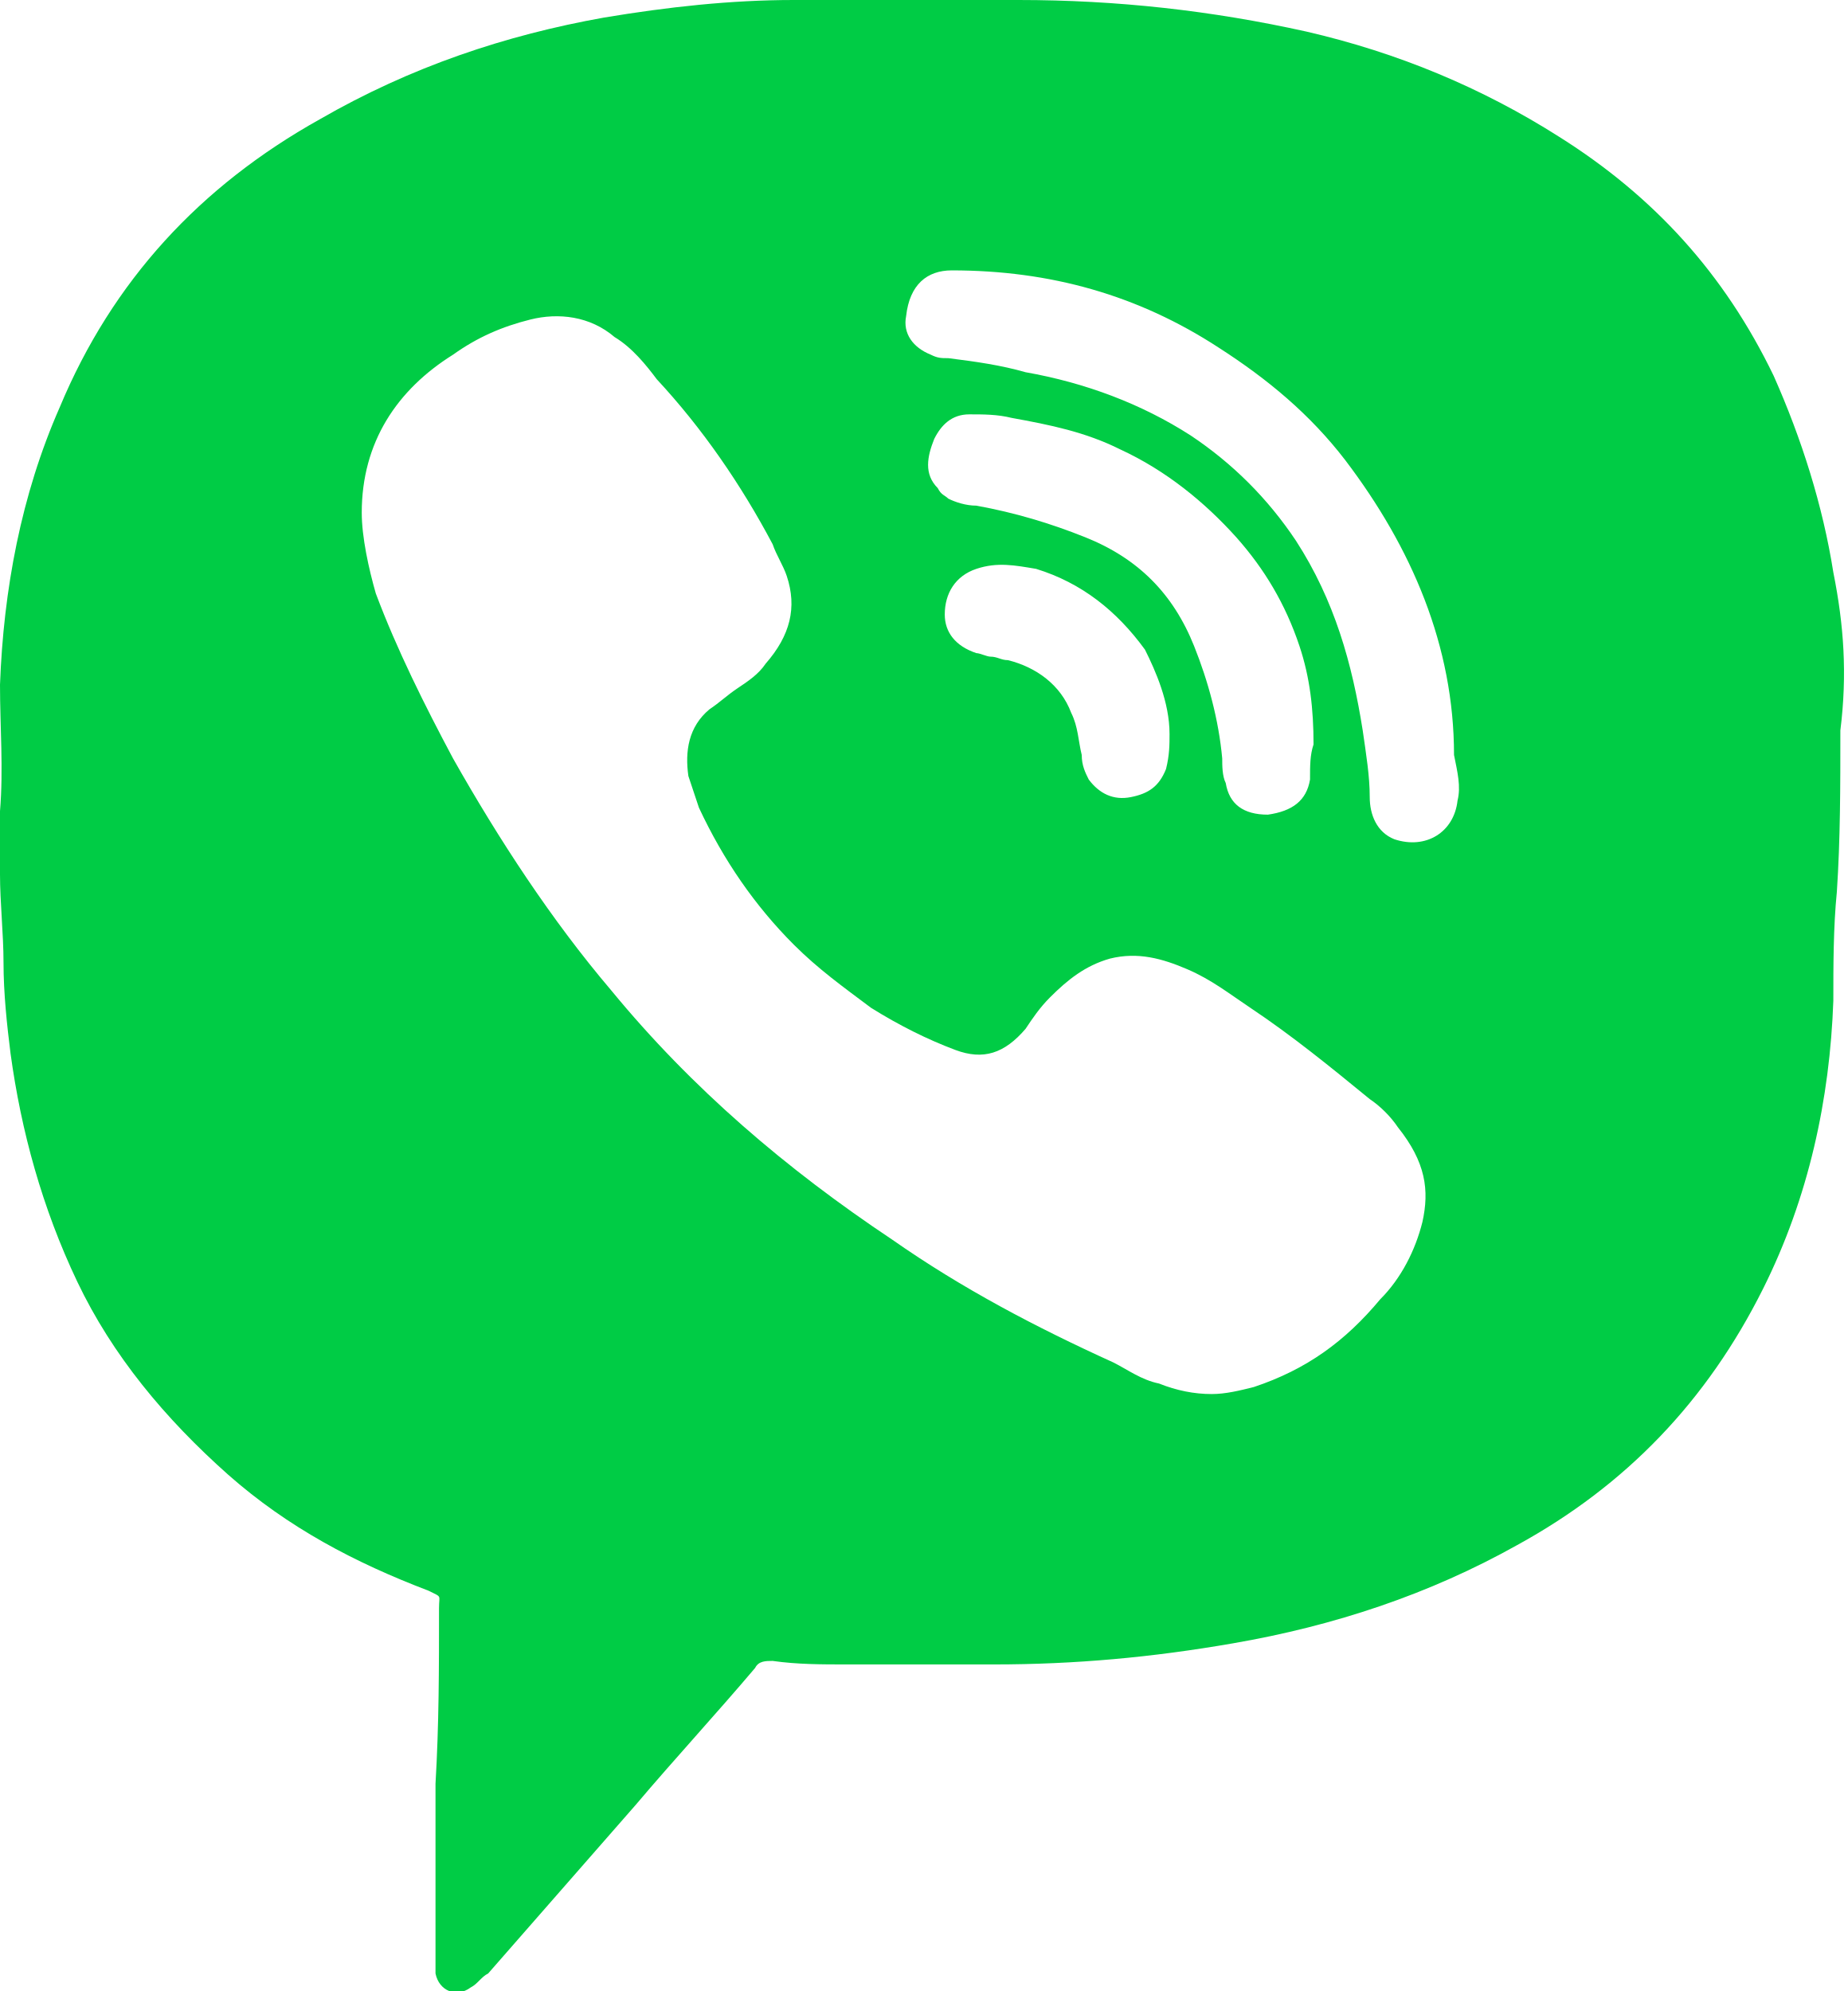
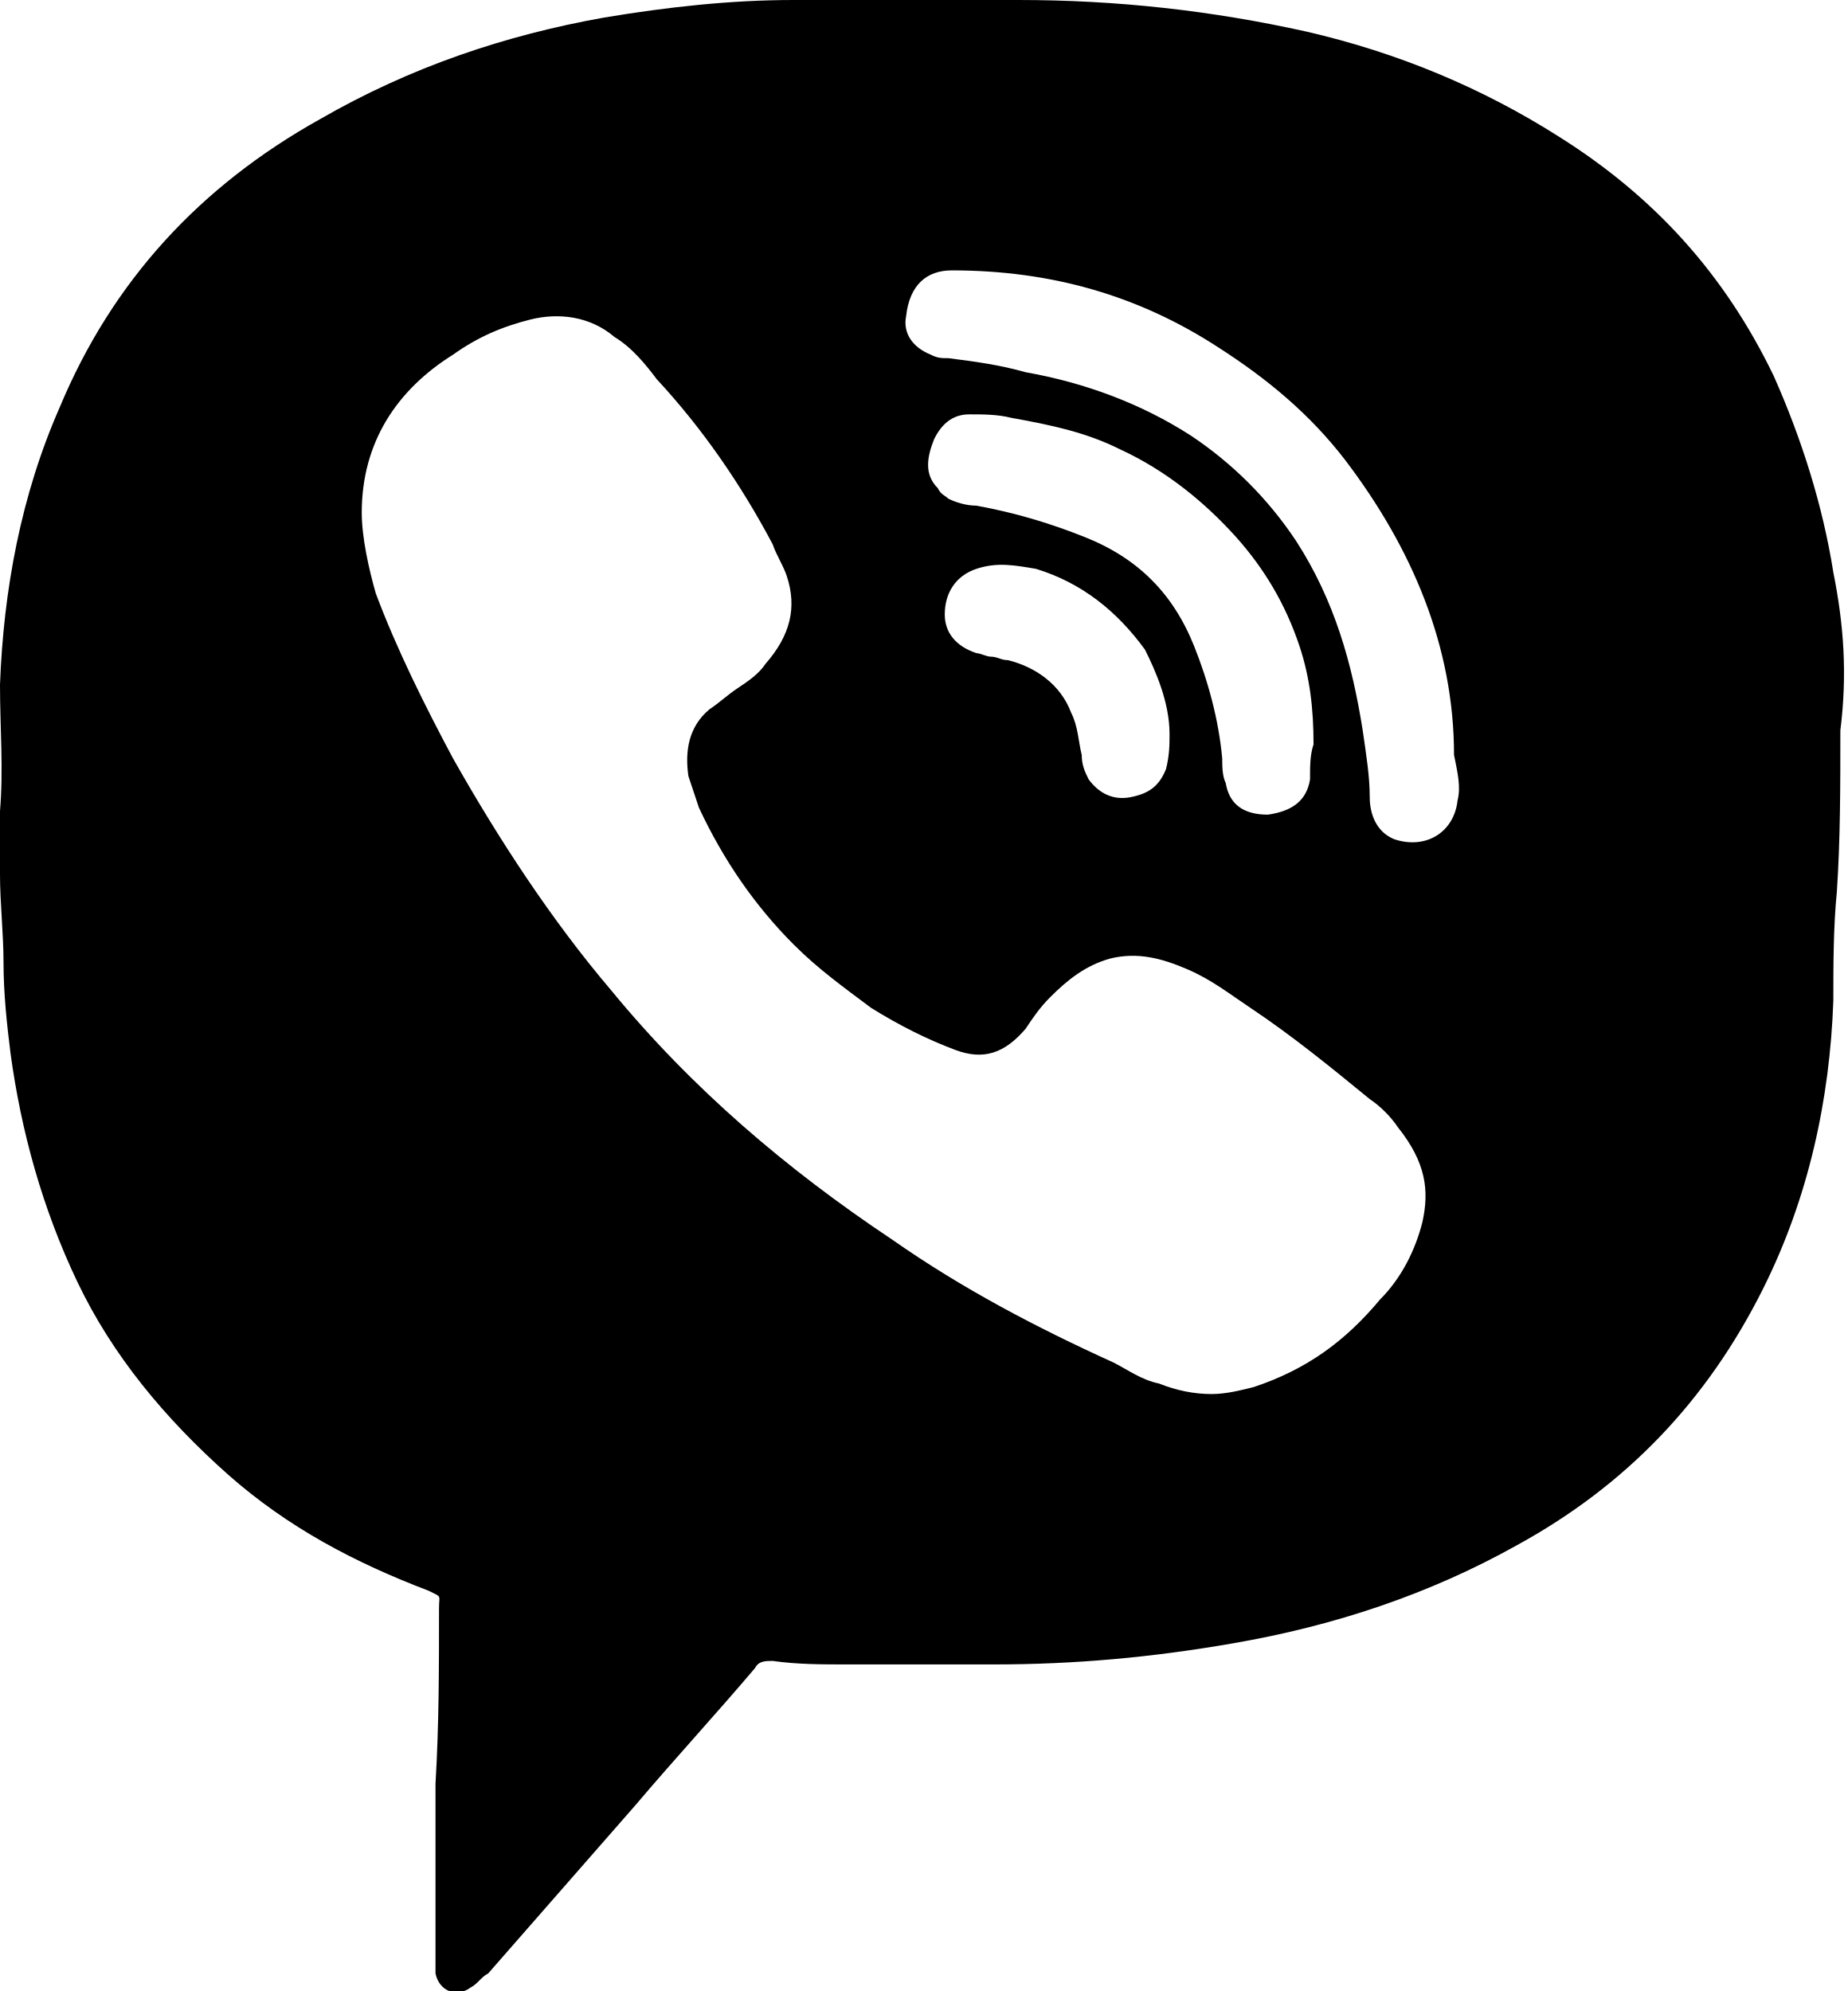
<svg xmlns="http://www.w3.org/2000/svg" version="1.1" id="Слой_1" x="0px" y="0px" viewBox="0 0 52.6 56.7" style="enable-background:new 0 0 52.6 56.7;" xml:space="preserve">
-   <style type="text/css">
- 	.st0{fill:#00CC45;}
- </style>
  <path class="st0" d="M52.2,16.3c-0.3-1.9-0.9-3.8-1.7-5.6c-1.4-2.9-3.4-5.1-6.1-6.8c-2.2-1.4-4.6-2.4-7.2-3  c-2.7-0.6-5.4-0.9-8.2-0.9c-2.2,0-4.3,0-6.4,0c-1.8,0-3.6,0.2-5.4,0.5C14.4,1,11.7,1.9,9.1,3.4C5.7,5.3,3.2,8,1.7,11.6  c-1.1,2.5-1.6,5.2-1.7,7.9c0,1.2,0.1,2.4,0,3.6c0,0.6,0,1.2,0,1.8c0,0.8,0.1,1.7,0.1,2.5c0,0.9,0.1,1.8,0.2,2.6  c0.3,2.2,0.9,4.4,1.9,6.5c1,2.1,2.5,3.9,4.3,5.5c1.7,1.5,3.6,2.5,5.7,3.3c0.4,0.2,0.3,0.1,0.3,0.5c0,1.7,0,3.3-0.1,5  c0,1.7,0,3.3,0,5c0,0.1,0,0.3,0,0.4c0.1,0.5,0.6,0.7,1,0.4c0.2-0.1,0.3-0.3,0.5-0.4c1.4-1.6,2.8-3.2,4.2-4.8  c1.1-1.3,2.3-2.6,3.4-3.9c0.1-0.2,0.3-0.2,0.5-0.2c0.7,0.1,1.4,0.1,2.1,0.1c1.4,0,2.8,0,4.2,0c2.3,0,4.5-0.2,6.8-0.6  c2.9-0.5,5.6-1.4,8.1-2.8c3.1-1.7,5.4-4.1,7-7.3c1.3-2.6,1.9-5.4,2-8.2c0-1,0-2.1,0.1-3.1c0.1-1.5,0.1-3,0.1-4.6  C52.6,19.2,52.5,17.8,52.2,16.3z M40.5,34.8c-0.2,0.8-0.6,1.6-1.2,2.2c-1,1.2-2.1,2-3.6,2.5c-0.4,0.1-0.8,0.2-1.2,0.2  c-0.5,0-1-0.1-1.5-0.3c-0.5-0.1-0.9-0.4-1.3-0.6c-2.2-1-4.3-2.1-6.3-3.5c-3-2-5.7-4.3-8-7.1c-1.7-2-3.2-4.3-4.5-6.6  c-0.8-1.5-1.6-3.1-2.2-4.7c-0.2-0.7-0.4-1.6-0.4-2.3c0-2,1-3.5,2.6-4.5c0.7-0.5,1.4-0.8,2.2-1c0.8-0.2,1.7-0.1,2.4,0.5  c0.5,0.3,0.9,0.8,1.2,1.2c1.3,1.4,2.4,3,3.3,4.7c0.1,0.3,0.3,0.6,0.4,0.9c0.3,0.9,0.1,1.7-0.6,2.5c-0.2,0.3-0.5,0.5-0.8,0.7  c-0.3,0.2-0.5,0.4-0.8,0.6c-0.6,0.5-0.7,1.2-0.6,1.9c0.1,0.3,0.2,0.6,0.3,0.9c0.7,1.5,1.6,2.8,2.7,3.9c0.7,0.7,1.4,1.2,2.2,1.8  c0.8,0.5,1.6,0.9,2.4,1.2c0.8,0.3,1.4,0.1,2-0.6c0.2-0.3,0.4-0.6,0.7-0.9c0.5-0.5,1-0.9,1.7-1.1c0.8-0.2,1.5,0,2.2,0.3  c0.7,0.3,1.2,0.7,1.8,1.1c1.2,0.8,2.3,1.7,3.4,2.6c0.3,0.2,0.6,0.5,0.8,0.8C40.6,33.1,40.7,33.9,40.5,34.8z M37.3,22.2  c-0.1,0.6-0.5,0.9-1.2,1c-0.7,0-1.1-0.3-1.2-0.9c-0.1-0.2-0.1-0.5-0.1-0.7c-0.1-1.1-0.4-2.2-0.8-3.2c-0.6-1.5-1.6-2.5-3.1-3.1  c-1-0.4-2-0.7-3.1-0.9c-0.3,0-0.6-0.1-0.8-0.2c-0.1-0.1-0.2-0.1-0.3-0.3c-0.4-0.4-0.3-0.9-0.1-1.4c0.2-0.4,0.5-0.7,1-0.7  c0.4,0,0.8,0,1.2,0.1c1.1,0.2,2.1,0.4,3.1,0.9c1.3,0.6,2.4,1.5,3.3,2.5c0.8,0.9,1.4,1.9,1.8,3.1c0.3,0.9,0.4,1.8,0.4,2.8  C37.3,21.5,37.3,21.8,37.3,22.2z M33.3,20.9c0,0.3,0,0.6-0.1,1c-0.2,0.5-0.5,0.7-1,0.8c-0.5,0.1-0.9-0.1-1.2-0.5  c-0.1-0.2-0.2-0.4-0.2-0.7c-0.1-0.4-0.1-0.8-0.3-1.2c-0.3-0.8-1-1.3-1.8-1.5c-0.2,0-0.3-0.1-0.5-0.1c-0.1,0-0.3-0.1-0.4-0.1  c-0.6-0.2-0.9-0.6-0.9-1.1c0-0.6,0.3-1.1,0.9-1.3c0.6-0.2,1.1-0.1,1.7,0c1.3,0.4,2.3,1.2,3.1,2.3C32.9,19.1,33.3,20,33.3,20.9z   M41.5,22.8c-0.1,0.9-0.9,1.4-1.8,1.1c-0.5-0.2-0.7-0.7-0.7-1.2c0-0.6-0.1-1.2-0.2-1.9c-0.3-1.9-0.8-3.7-1.9-5.4  c-0.8-1.2-1.8-2.2-3-3c-1.4-0.9-3-1.5-4.7-1.8c-0.7-0.2-1.4-0.3-2.2-0.4c-0.2,0-0.3,0-0.5-0.1c-0.5-0.2-0.8-0.6-0.7-1.1  c0.1-0.9,0.6-1.3,1.3-1.3c2.8,0,5.3,0.7,7.6,2.2c1.4,0.9,2.6,1.9,3.6,3.2c1.9,2.5,3.1,5.3,3.1,8.4C41.5,22,41.6,22.4,41.5,22.8z" />
</svg>
